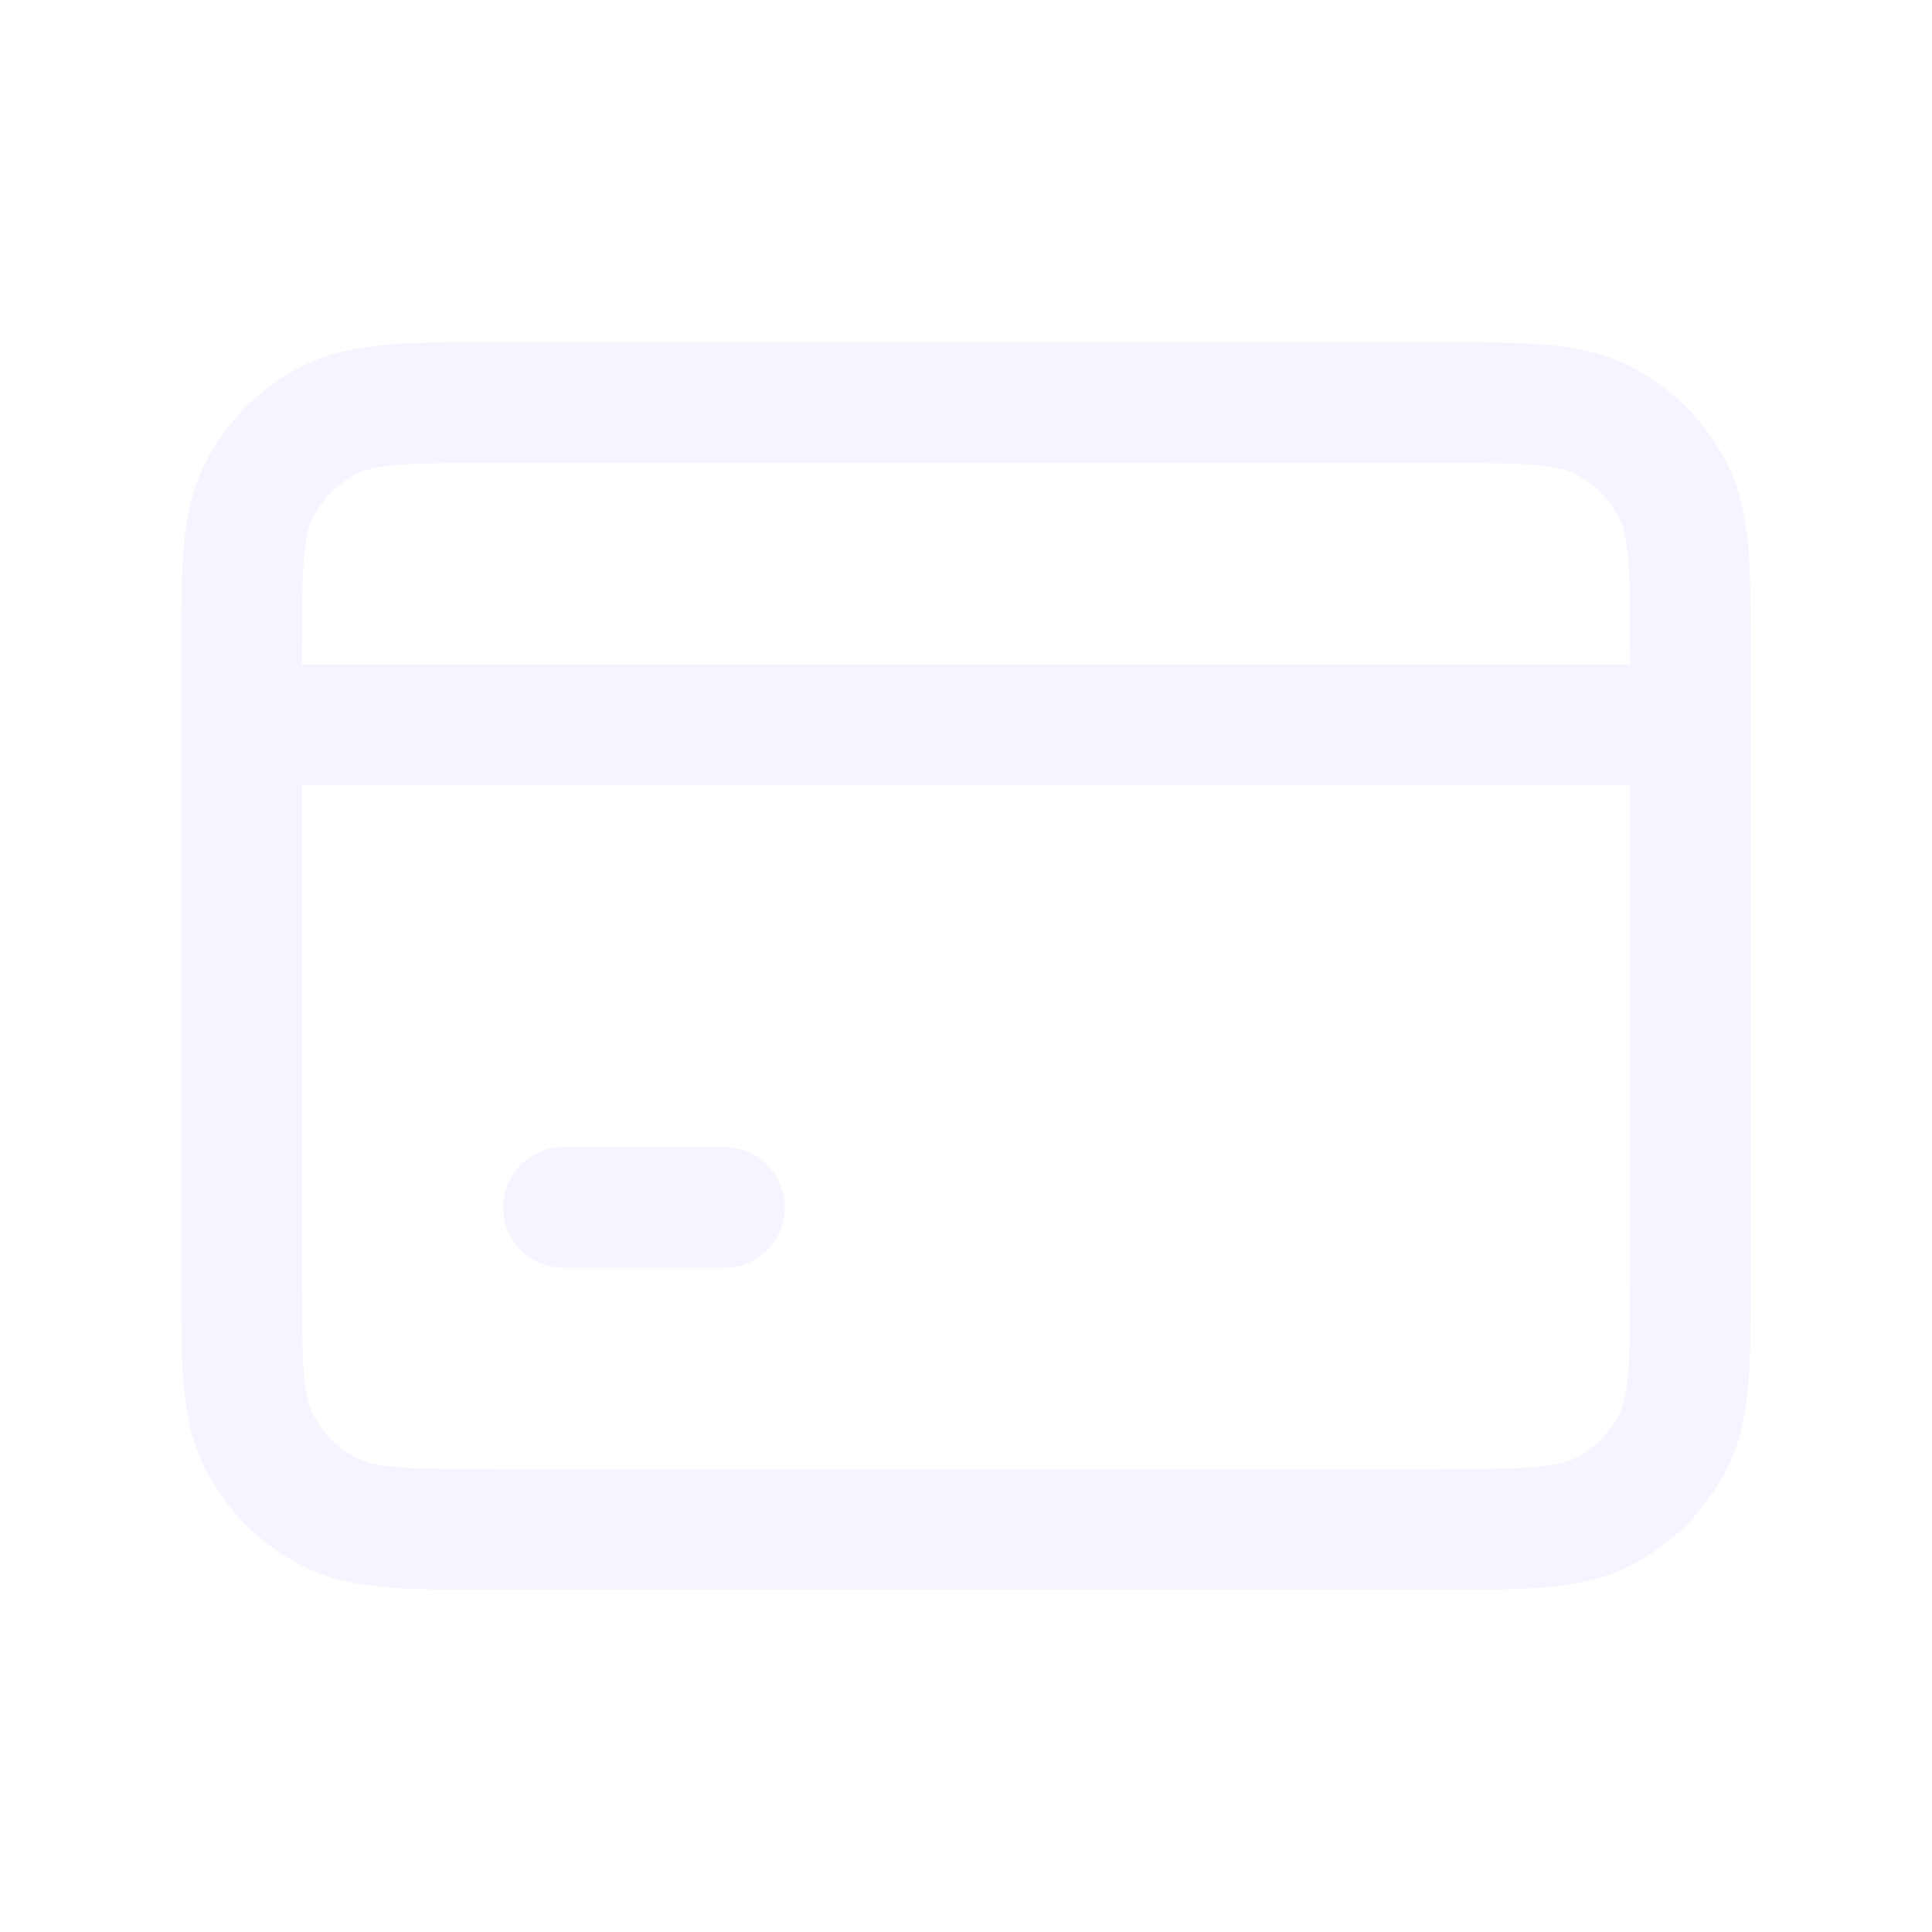
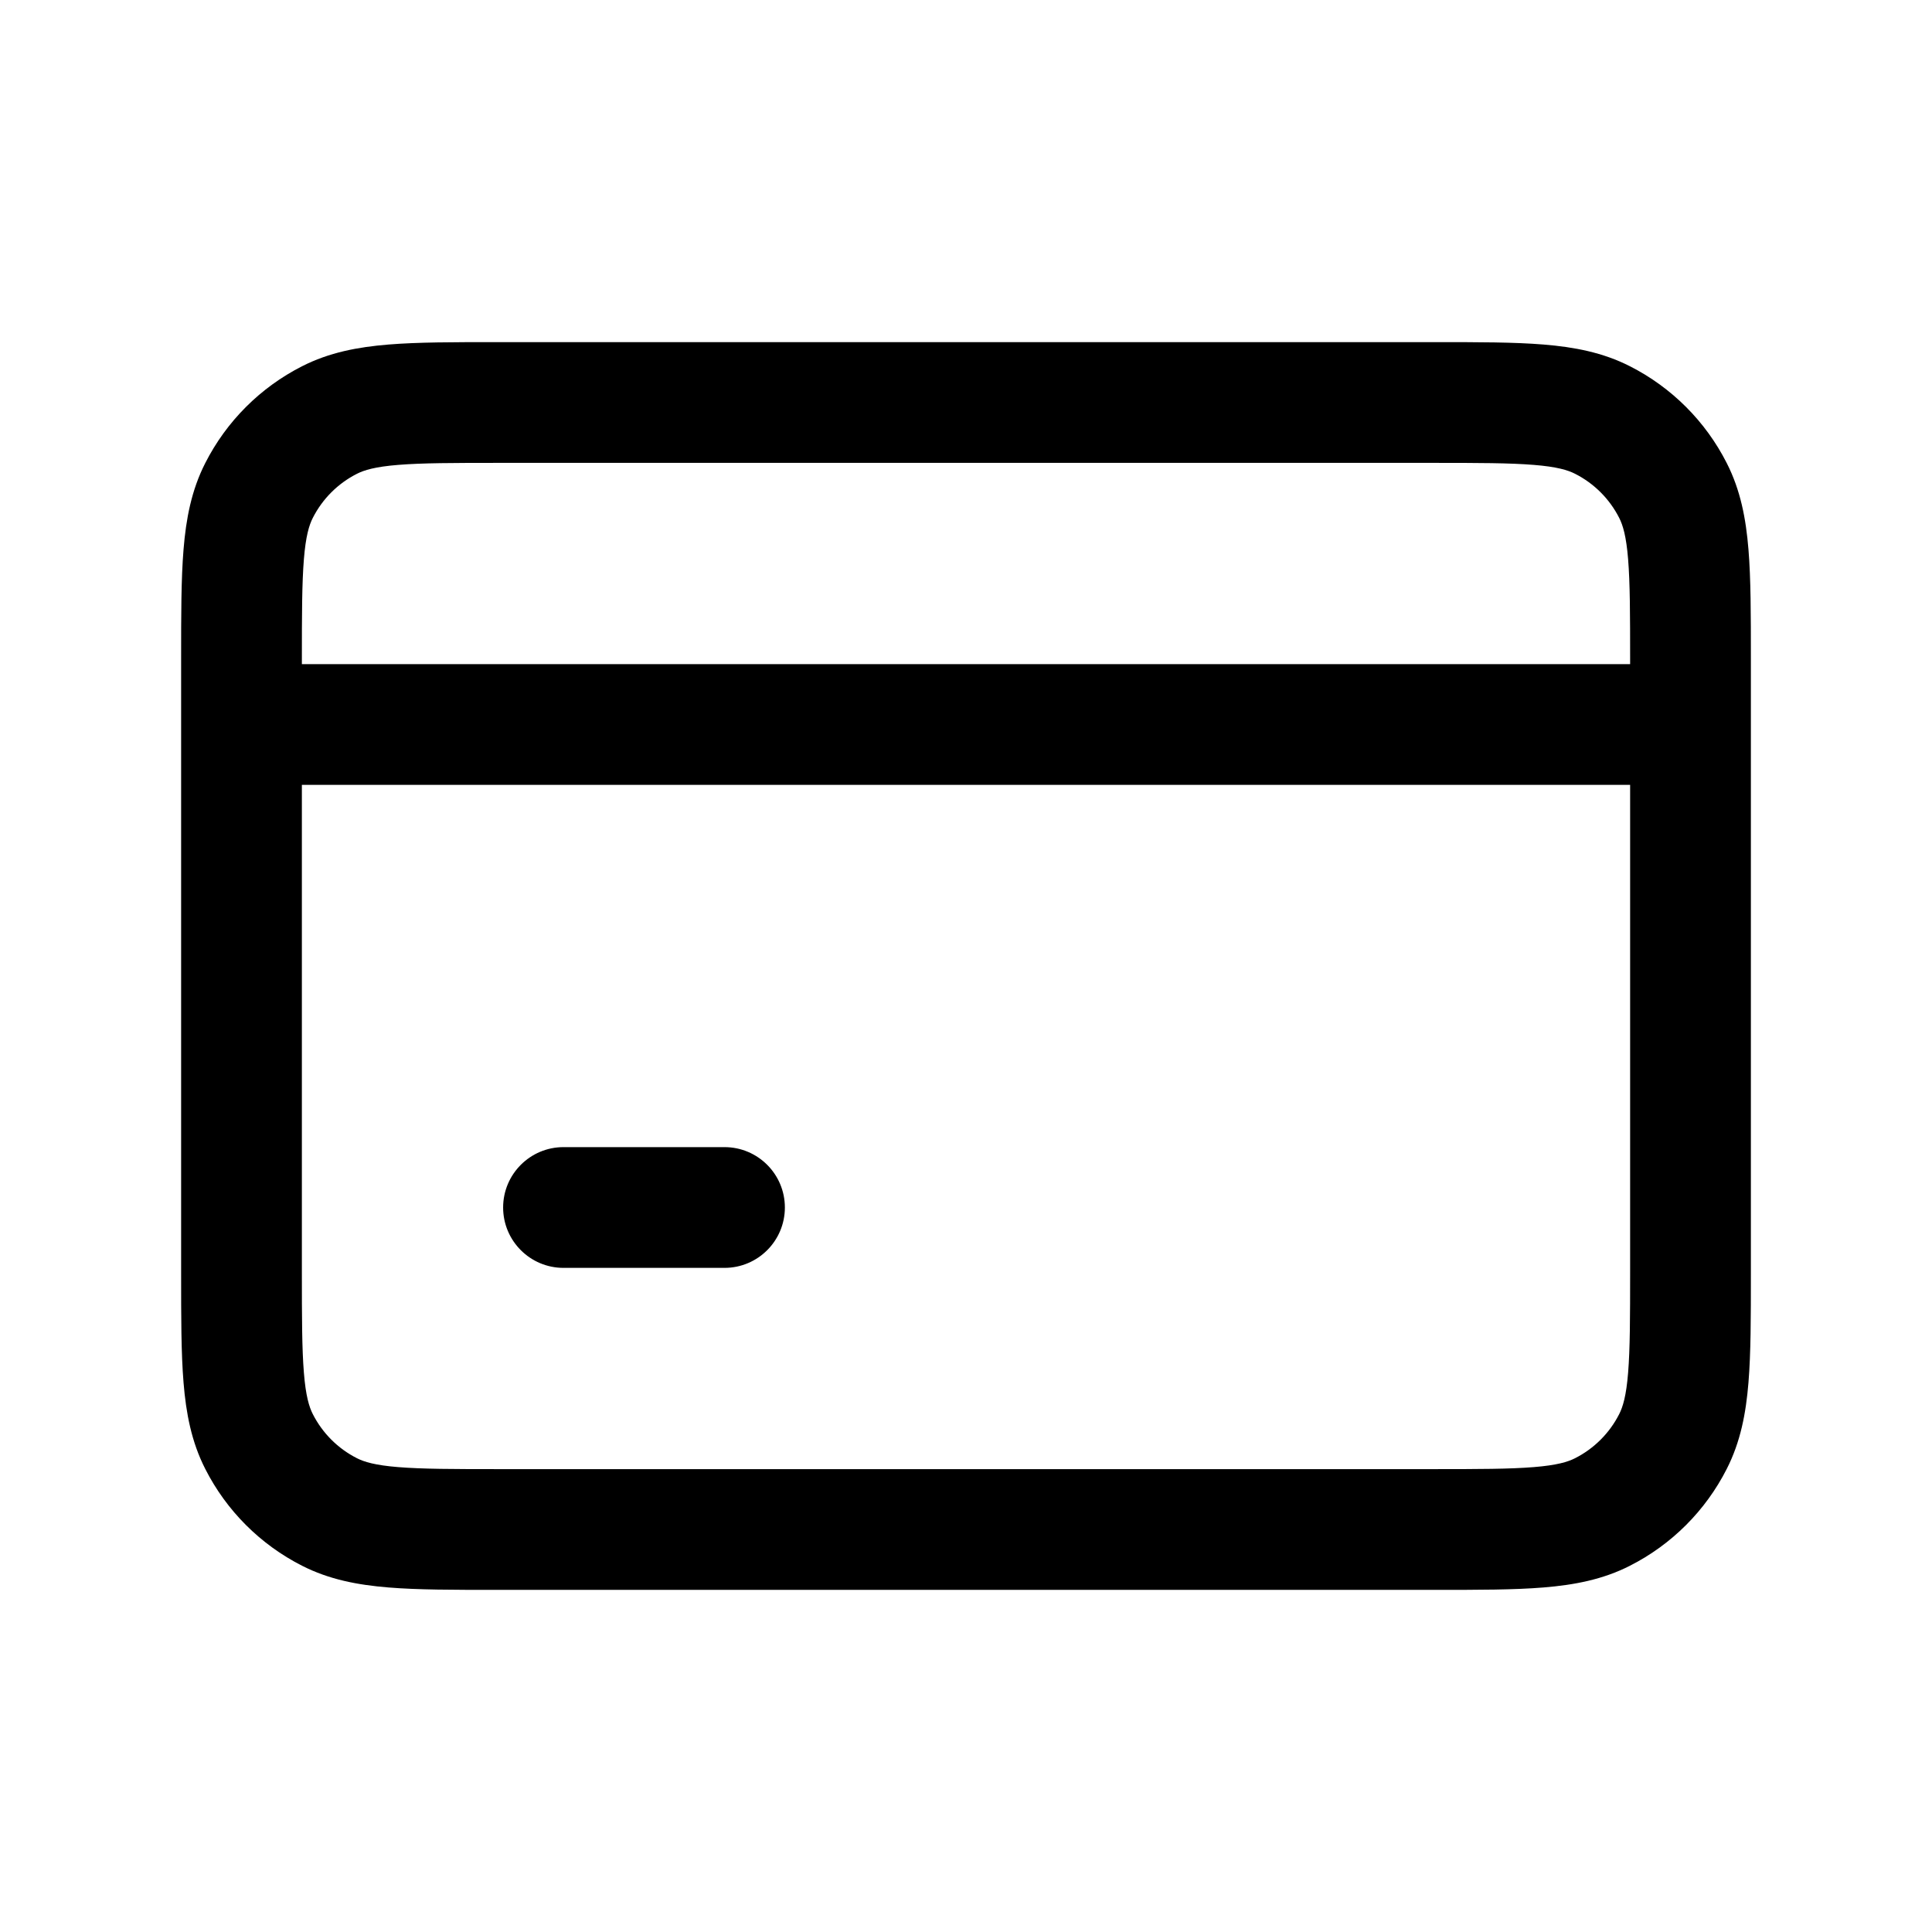
- <svg xmlns="http://www.w3.org/2000/svg" width="24" height="24" viewBox="0 0 24 24" fill="none">
-   <path fill-rule="evenodd" clip-rule="evenodd" d="M6.17 4.25H17.83C18.365 4.25 18.81 4.25 19.175 4.28C19.555 4.311 19.911 4.378 20.248 4.55C20.766 4.813 21.187 5.234 21.45 5.752C21.622 6.089 21.689 6.445 21.72 6.825C21.75 7.19 21.75 7.635 21.75 8.17V15.831C21.75 16.365 21.75 16.81 21.72 17.175C21.689 17.555 21.622 17.911 21.45 18.248C21.187 18.766 20.766 19.187 20.248 19.45C19.911 19.622 19.555 19.689 19.175 19.72C18.81 19.75 18.365 19.75 17.831 19.75H6.17C5.635 19.75 5.19 19.75 4.825 19.72C4.445 19.689 4.089 19.622 3.752 19.45C3.234 19.187 2.813 18.766 2.55 18.248C2.378 17.911 2.311 17.555 2.28 17.175C2.25 16.81 2.25 16.365 2.25 15.83V8.17C2.25 7.635 2.25 7.19 2.28 6.825C2.311 6.445 2.378 6.089 2.55 5.752C2.813 5.234 3.234 4.813 3.752 4.55C4.089 4.378 4.445 4.311 4.825 4.28C5.19 4.25 5.635 4.25 6.17 4.25ZM3.75 9.75V15.8C3.75 16.372 3.751 16.757 3.775 17.052C3.798 17.34 3.84 17.477 3.886 17.567C4.006 17.803 4.197 17.994 4.433 18.114C4.523 18.16 4.66 18.202 4.947 18.225C5.243 18.249 5.628 18.25 6.2 18.25H17.8C18.372 18.25 18.757 18.249 19.052 18.225C19.34 18.202 19.477 18.16 19.567 18.114C19.803 17.994 19.994 17.803 20.114 17.567C20.16 17.477 20.202 17.34 20.225 17.052C20.249 16.757 20.25 16.372 20.25 15.8V9.75H3.75ZM20.25 8.25H3.75V8.2C3.75 7.628 3.751 7.243 3.775 6.947C3.798 6.66 3.84 6.523 3.886 6.433C4.006 6.197 4.197 6.006 4.433 5.886C4.523 5.84 4.66 5.798 4.947 5.775C5.243 5.751 5.628 5.75 6.2 5.75H17.8C18.372 5.75 18.757 5.751 19.052 5.775C19.34 5.798 19.477 5.84 19.567 5.886C19.803 6.006 19.994 6.197 20.114 6.433C20.16 6.523 20.202 6.66 20.225 6.947C20.249 7.243 20.25 7.628 20.25 8.2V8.25ZM6.25 15C6.25 14.586 6.586 14.25 7 14.25H9C9.414 14.25 9.75 14.586 9.75 15C9.75 15.414 9.414 15.75 9 15.75H7C6.586 15.75 6.25 15.414 6.25 15Z" fill="#F5F5FF" />
+ <svg xmlns="http://www.w3.org/2000/svg" width="24" height="24" viewBox="0 0 24 24">
+   <path fill-rule="evenodd" clip-rule="evenodd" d="M6.17 4.25H17.83C18.365 4.25 18.81 4.25 19.175 4.28C19.555 4.311 19.911 4.378 20.248 4.55C20.766 4.813 21.187 5.234 21.45 5.752C21.622 6.089 21.689 6.445 21.72 6.825C21.75 7.19 21.75 7.635 21.75 8.17V15.831C21.75 16.365 21.75 16.81 21.72 17.175C21.689 17.555 21.622 17.911 21.45 18.248C21.187 18.766 20.766 19.187 20.248 19.45C19.911 19.622 19.555 19.689 19.175 19.72C18.81 19.75 18.365 19.75 17.831 19.75H6.17C5.635 19.75 5.19 19.75 4.825 19.72C4.445 19.689 4.089 19.622 3.752 19.45C3.234 19.187 2.813 18.766 2.55 18.248C2.378 17.911 2.311 17.555 2.28 17.175C2.25 16.81 2.25 16.365 2.25 15.83V8.17C2.25 7.635 2.25 7.19 2.28 6.825C2.311 6.445 2.378 6.089 2.55 5.752C2.813 5.234 3.234 4.813 3.752 4.55C4.089 4.378 4.445 4.311 4.825 4.28C5.19 4.25 5.635 4.25 6.17 4.25ZM3.75 9.75V15.8C3.75 16.372 3.751 16.757 3.775 17.052C3.798 17.34 3.84 17.477 3.886 17.567C4.006 17.803 4.197 17.994 4.433 18.114C4.523 18.16 4.66 18.202 4.947 18.225C5.243 18.249 5.628 18.25 6.2 18.25H17.8C18.372 18.25 18.757 18.249 19.052 18.225C19.34 18.202 19.477 18.16 19.567 18.114C19.803 17.994 19.994 17.803 20.114 17.567C20.16 17.477 20.202 17.34 20.225 17.052C20.249 16.757 20.25 16.372 20.25 15.8V9.75H3.75ZM20.25 8.25H3.75V8.2C3.75 7.628 3.751 7.243 3.775 6.947C3.798 6.66 3.84 6.523 3.886 6.433C4.006 6.197 4.197 6.006 4.433 5.886C4.523 5.84 4.66 5.798 4.947 5.775C5.243 5.751 5.628 5.75 6.2 5.75H17.8C18.372 5.75 18.757 5.751 19.052 5.775C19.34 5.798 19.477 5.84 19.567 5.886C19.803 6.006 19.994 6.197 20.114 6.433C20.16 6.523 20.202 6.66 20.225 6.947C20.249 7.243 20.25 7.628 20.25 8.2V8.25ZM6.25 15C6.25 14.586 6.586 14.25 7 14.25H9C9.414 14.25 9.75 14.586 9.75 15C9.75 15.414 9.414 15.75 9 15.75H7C6.586 15.75 6.25 15.414 6.25 15Z" fill="currentColor" />
</svg>
